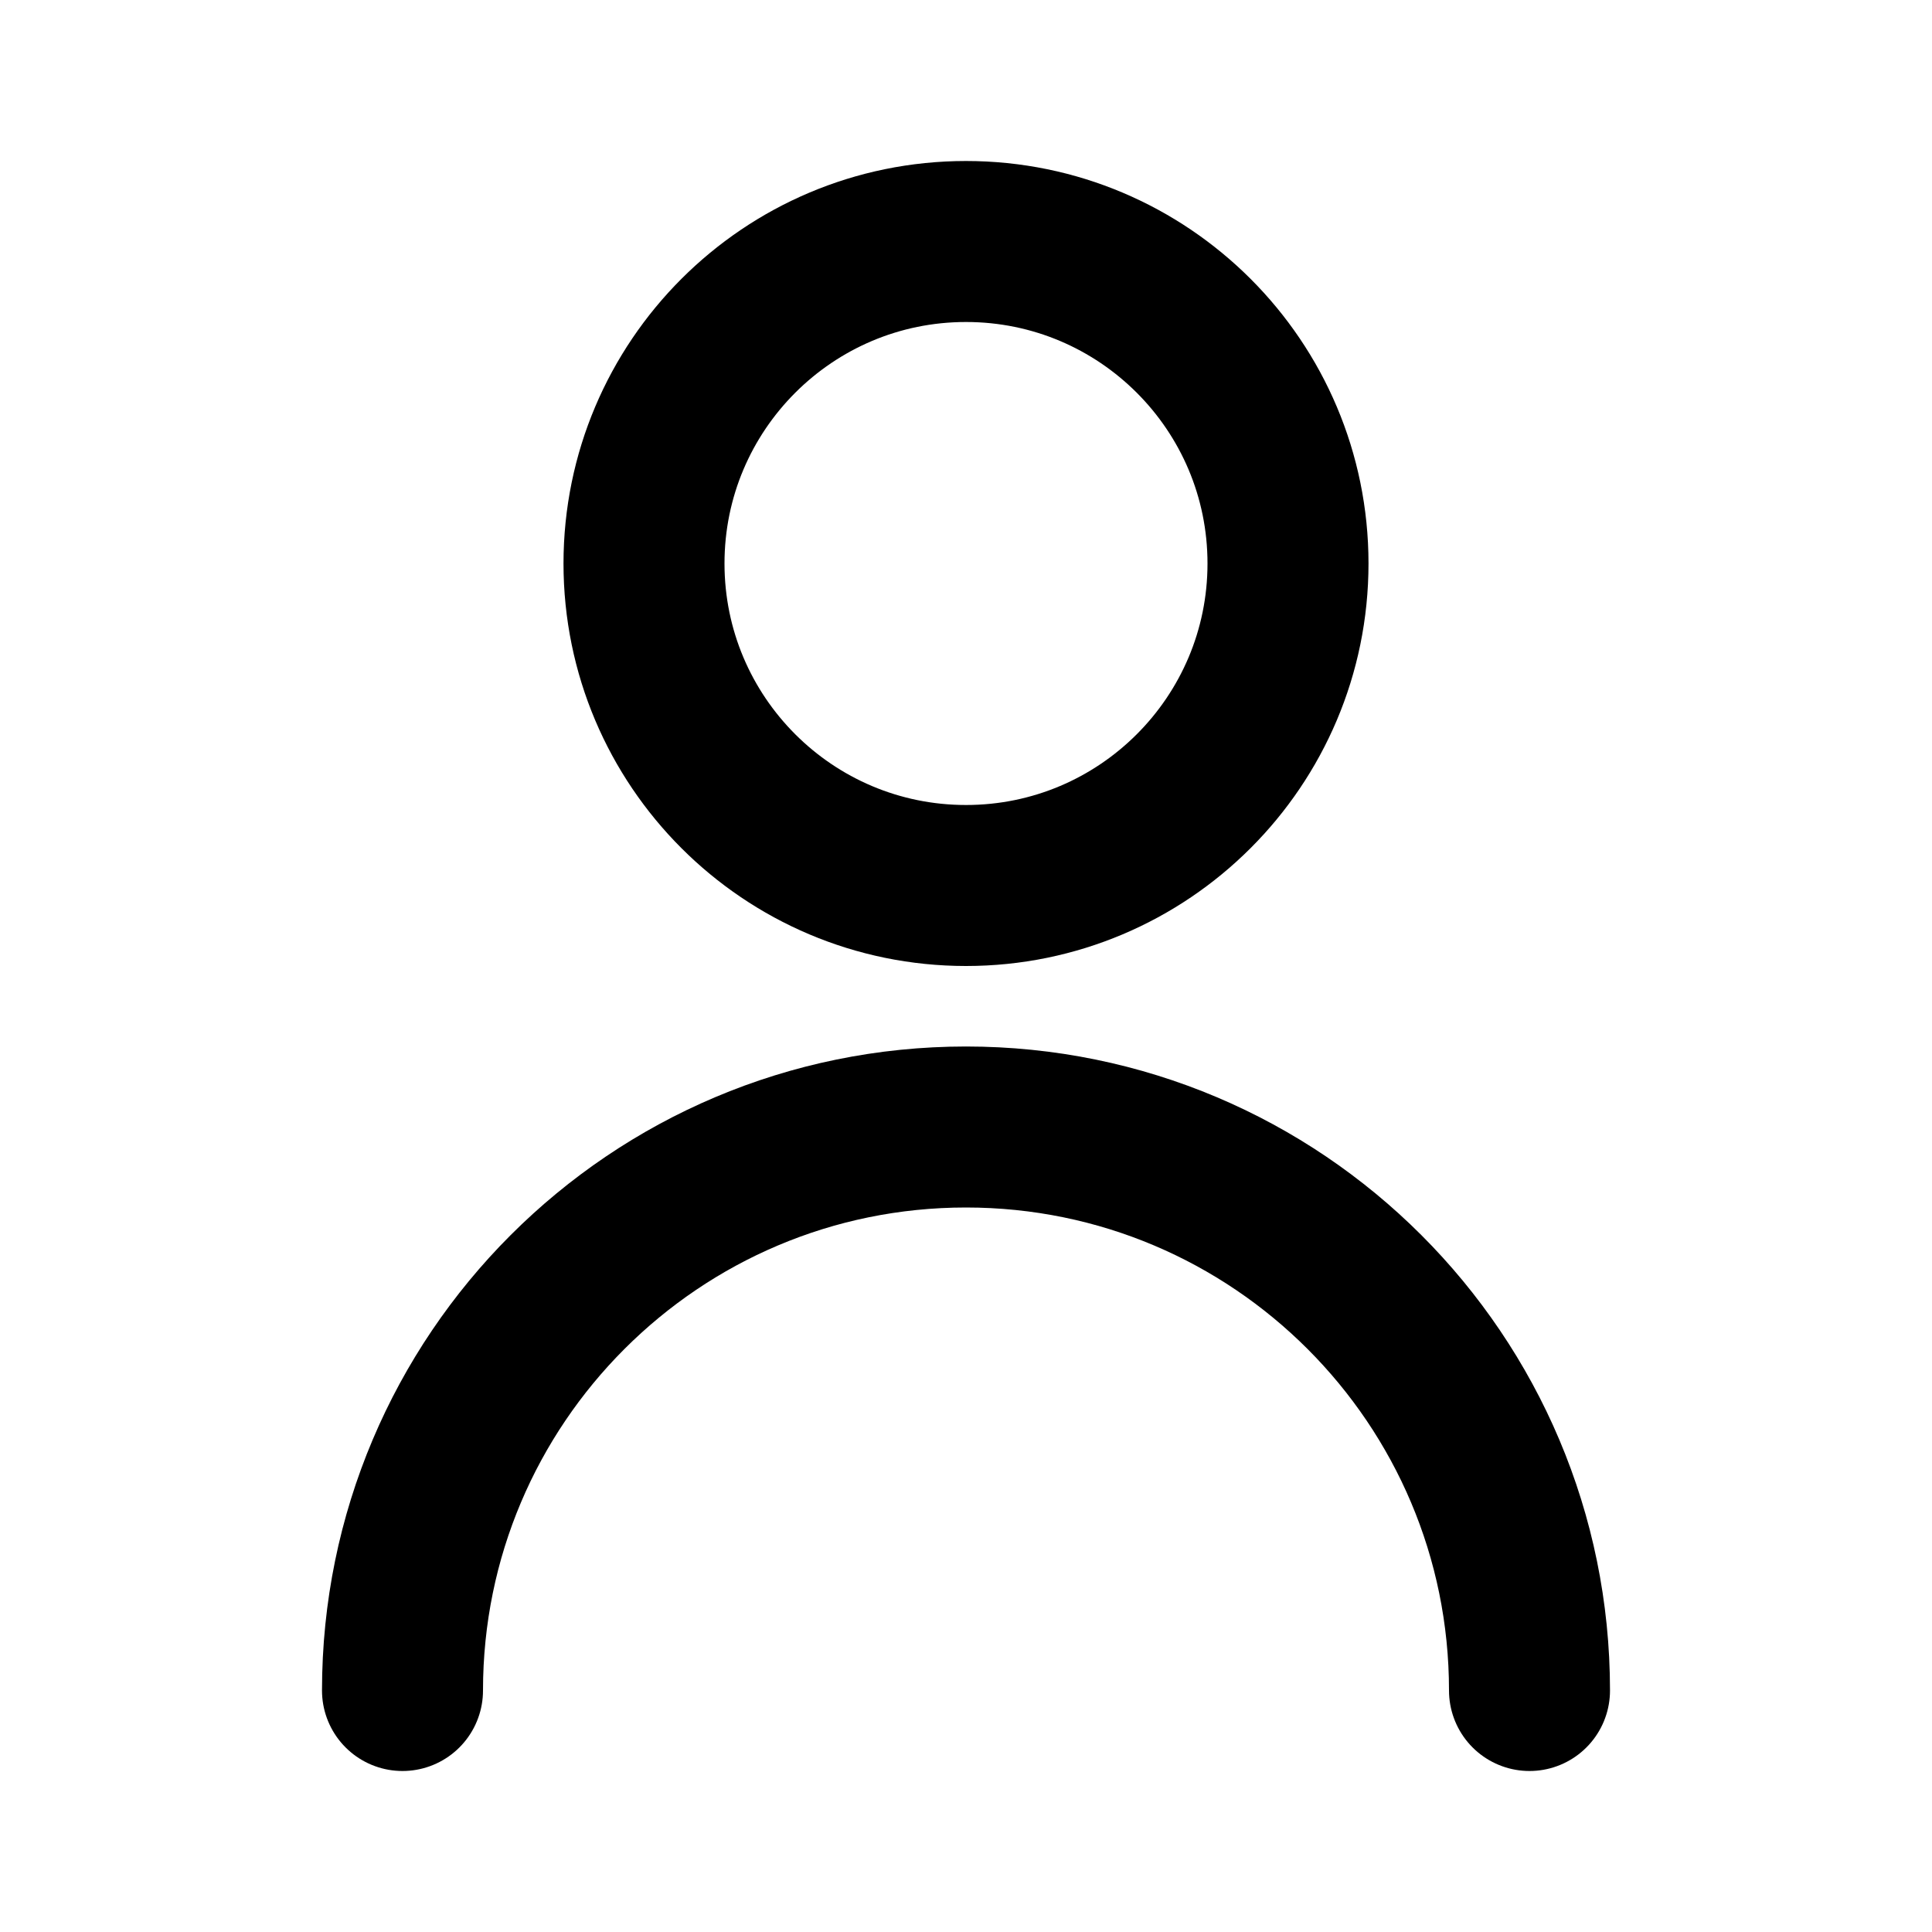
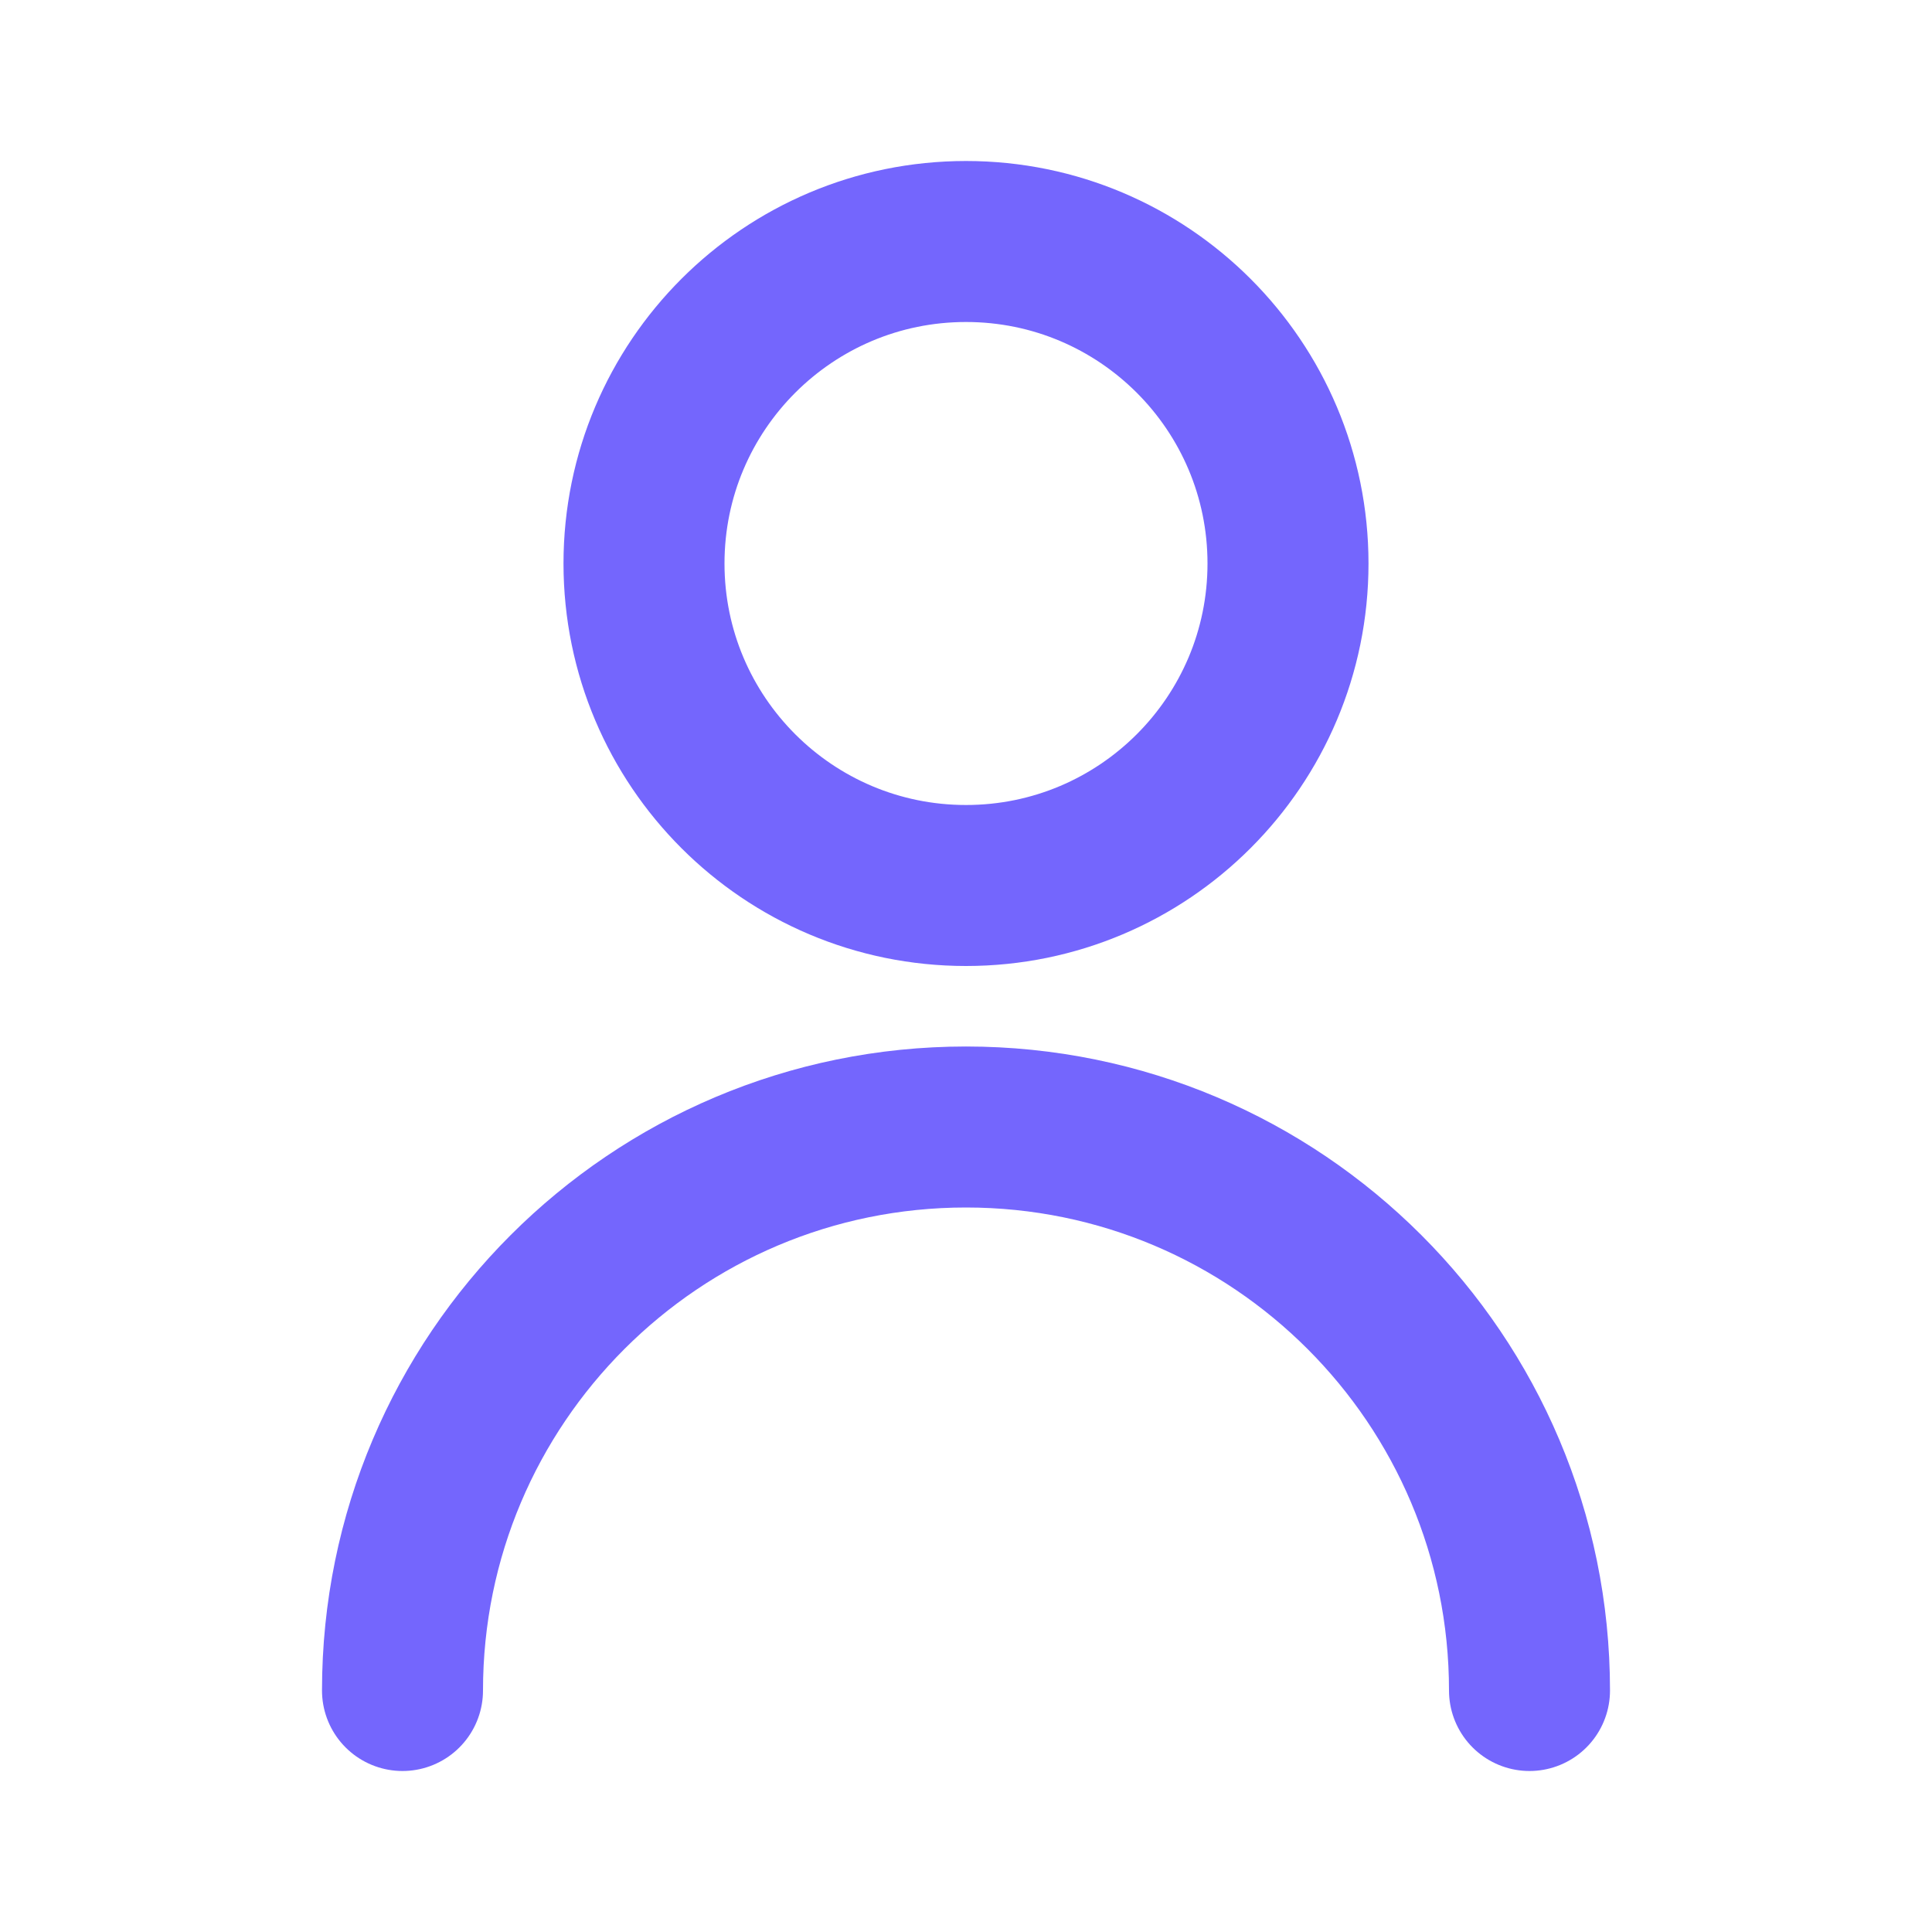
<svg xmlns="http://www.w3.org/2000/svg" width="800px" height="800px" viewBox="0 0 24 24" fill="none">
-   <path d="M5 21C5 17.134 8.134 14 12 14C15.866 14 19 17.134 19 21M16 7C16 9.209 14.209 11 12 11C9.791 11 8 9.209 8 7C8 4.791 9.791 3 12 3C14.209 3 16 4.791 16 7Z" stroke="#000000" stroke-width="2" stroke-linecap="round" stroke-linejoin="round" />
+   <path d="M5 21C5 17.134 8.134 14 12 14C15.866 14 19 17.134 19 21M16 7C16 9.209 14.209 11 12 11C9.791 11 8 9.209 8 7C8 4.791 9.791 3 12 3C14.209 3 16 4.791 16 7Z" stroke="#7466fd" stroke-width="2" stroke-linecap="round" stroke-linejoin="round" />
</svg>
